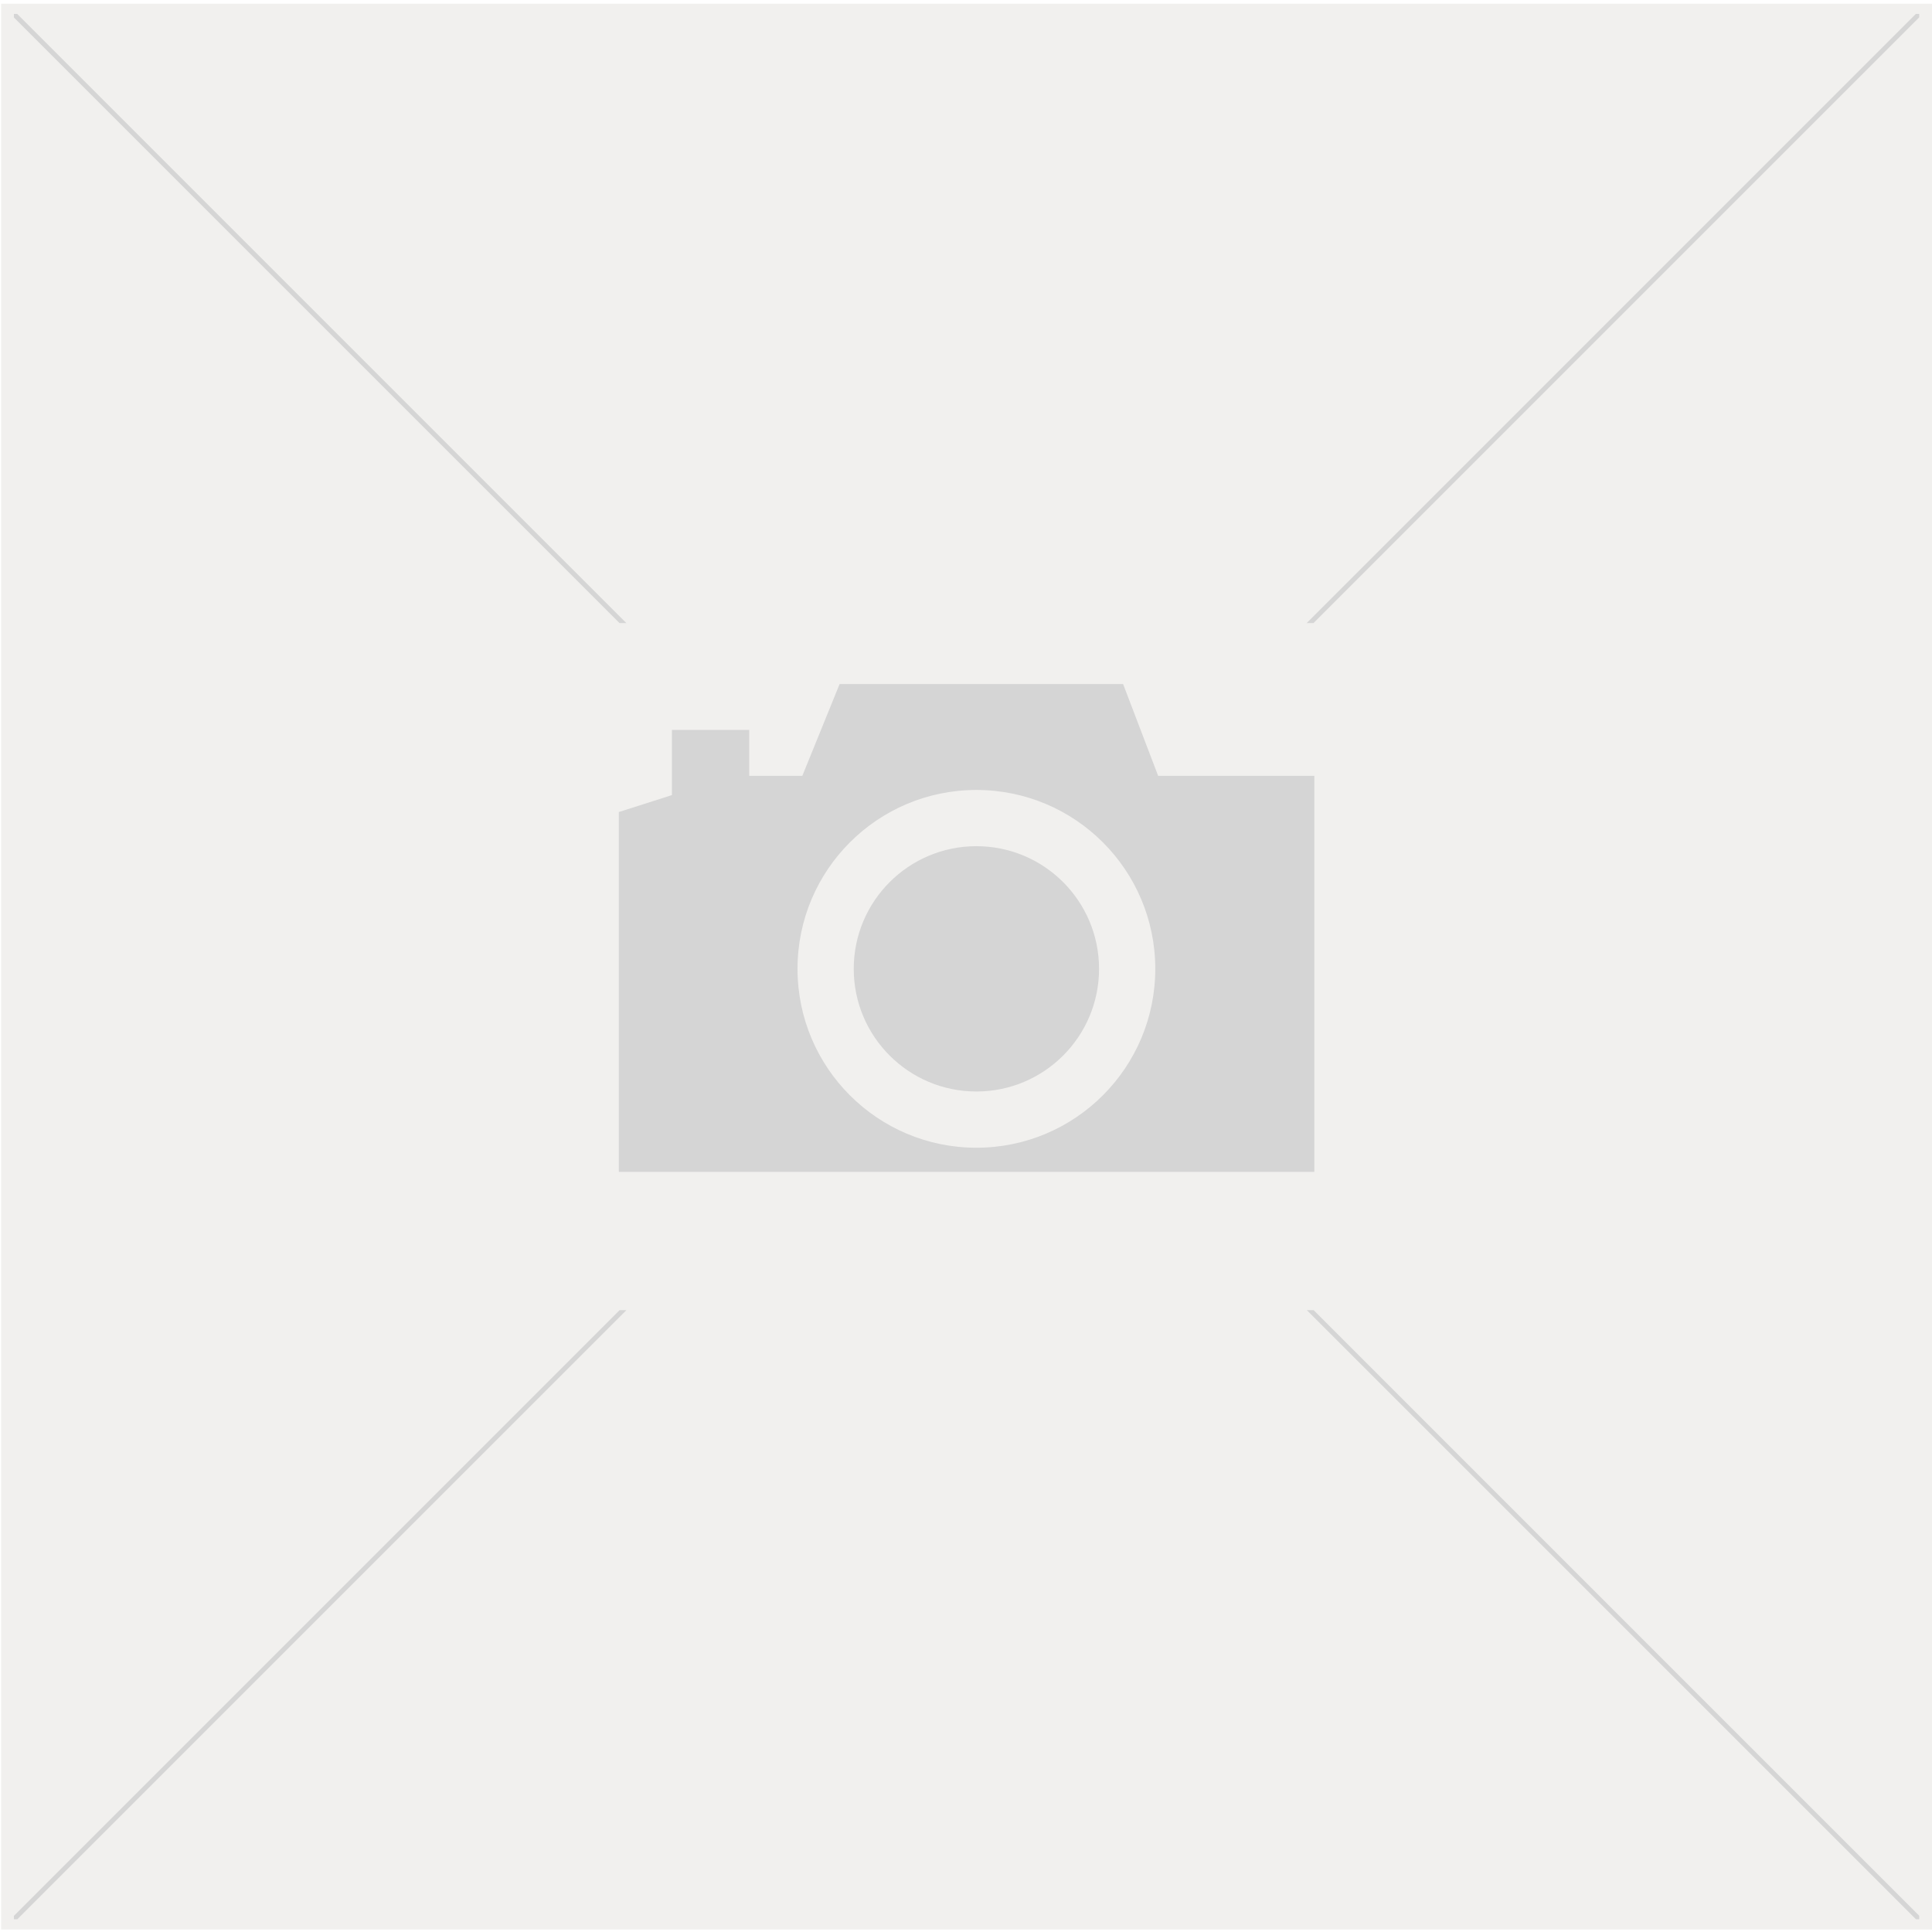
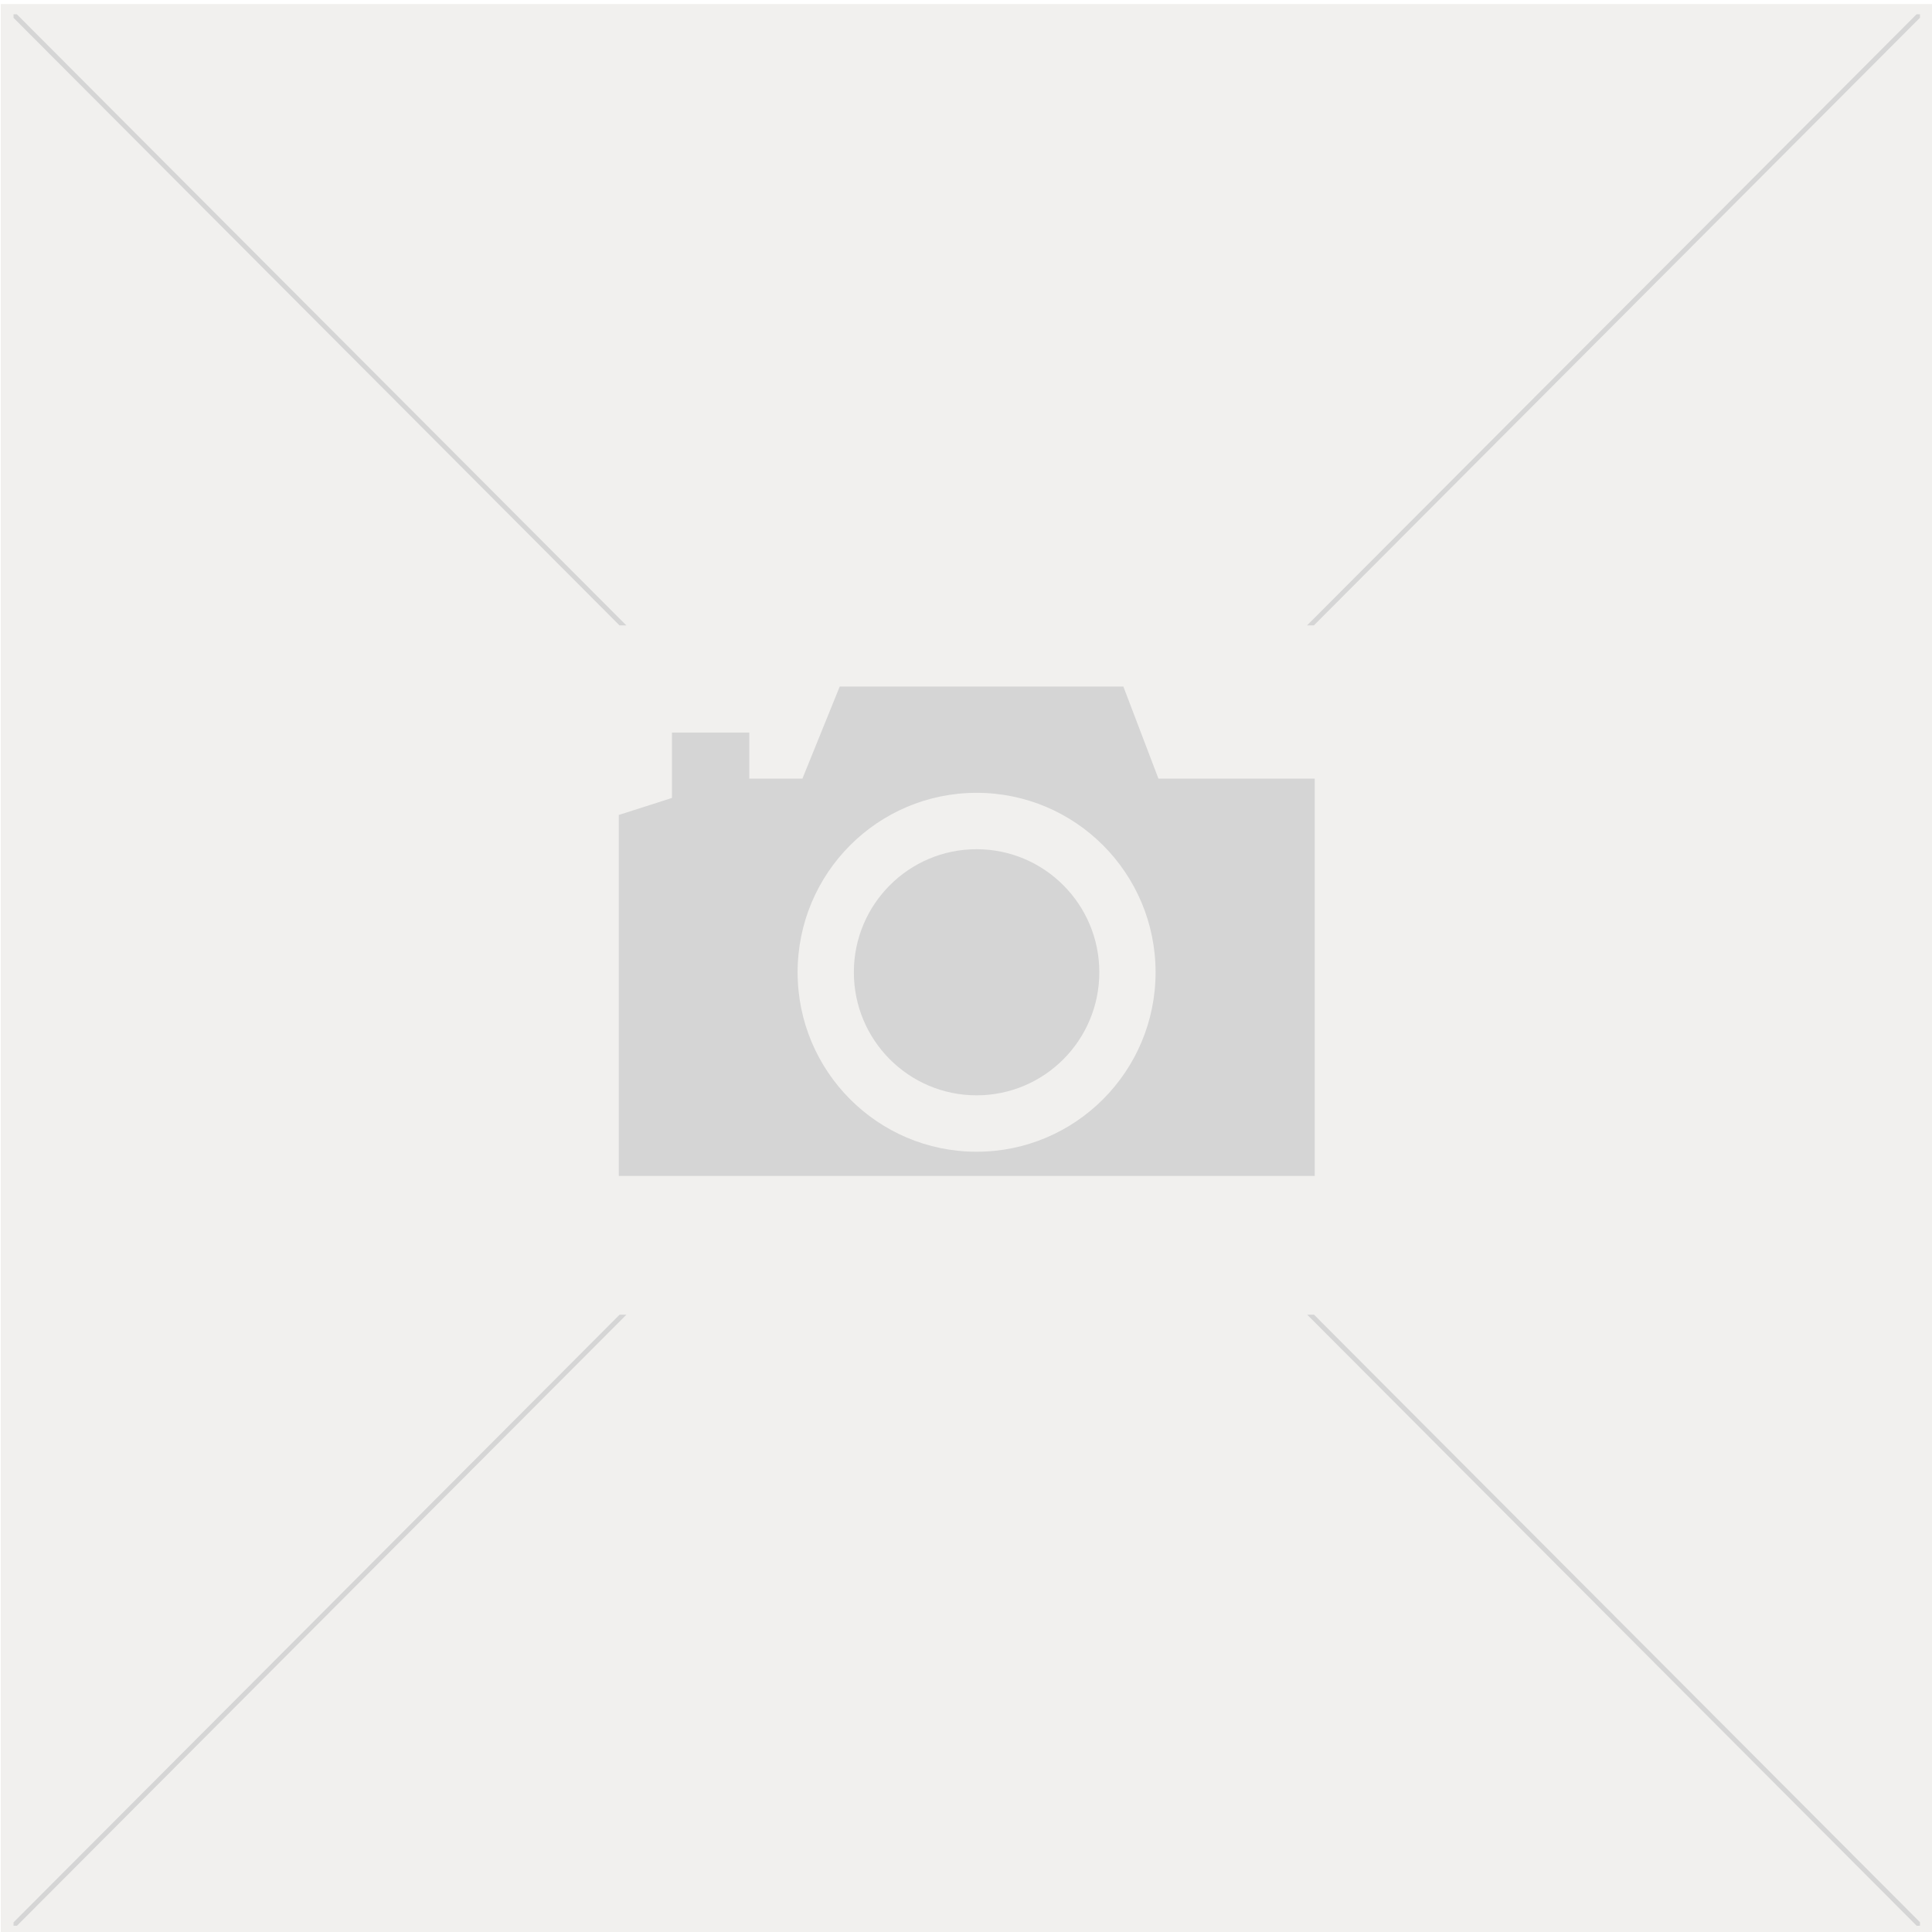
- <svg xmlns="http://www.w3.org/2000/svg" version="1.1" id="Layer_1" x="0px" y="0px" width="400px" height="400px" viewBox="0 0 400 400" enable-background="new 0 0 400 400" xml:space="preserve">
-   <rect x="0.234" y="0.77" fill="#F1F0EE" width="399.766" height="398.71" />
+ <svg xmlns="http://www.w3.org/2000/svg" version="1.1" id="Lager_1" x="0px" y="0px" width="300px" height="300px" viewBox="0 0 300 300" enable-background="new 0 0 300 300" xml:space="preserve">
+   <rect x="0.117" y="0.625" fill="#F1F0EE" width="300" height="300" />
  <g>
-     <circle fill="#D5D5D5" cx="202.152" cy="200.589" r="25.395" />
-     <path fill="#D5D5D5" d="M239.781,160.625l-7.256-19h-58.693l-7.719,19h-10.996v-9.5h-16v13.489l-11,3.511v74.5h144v-82H239.781z    M202.152,237.625c-20.454,0-37.035-16.582-37.035-37.036s16.581-37.035,37.035-37.035c20.455,0,37.036,16.581,37.036,37.035   S222.607,237.625,202.152,237.625z" />
+     <ellipse fill="#D5D5D5" cx="151.644" cy="150.974" rx="19.058" ry="19.108" />
+     <path fill="#D5D5D5" d="M179.882,120.904l-5.445-14.296h-44.045l-5.793,14.296h-8.251v-7.148H104.34v10.149l-8.255,2.642v56.056   h108.063v-61.699H179.882z M151.644,178.841c-15.35,0-27.792-12.477-27.792-27.866c0-15.391,12.442-27.866,27.792-27.866   c15.351,0,27.793,12.476,27.793,27.866C179.437,166.364,166.994,178.841,151.644,178.841z" />
  </g>
-   <polygon fill="#D5D5D5" points="3.559,2.885 2.877,2.885 2.877,3.617 128.261,129 129.675,129 " />
-   <polygon fill="#D5D5D5" points="397.357,3.592 397.357,2.885 396.65,2.885 270.535,129 271.949,129 " />
-   <polygon fill="#D5D5D5" points="396.676,397.365 397.357,397.365 397.357,396.633 271.974,271.25 270.56,271.25 " />
-   <polygon fill="#D5D5D5" points="2.877,396.658 2.877,397.365 3.584,397.365 129.699,271.25 128.285,271.25 " />
-   <rect x="208.788" y="182.984" transform="matrix(0.9232 0.3844 -0.3844 0.9232 87.7182 -68.5938)" fill="#D5D5D5" width="13.333" height="4.313" />
-   <rect x="182.039" y="182.984" transform="matrix(-0.9232 0.3844 -0.3844 -0.9232 434.0778 283.5207)" fill="#D5D5D5" width="13.333" height="4.313" />
+   <polygon fill="#D5D5D5" points="2.612,2.216 2.101,2.216 2.101,2.768 96.193,97.109 97.254,97.109 " />
+   <polygon fill="#D5D5D5" points="298.133,2.749 298.133,2.216 297.603,2.216 202.961,97.109 204.022,97.109 " />
+   <polygon fill="#D5D5D5" points="297.622,299.033 298.133,299.033 298.133,298.482 204.041,204.142 202.979,204.142 " />
+   <polygon fill="#D5D5D5" points="2.101,298.502 2.101,299.033 2.631,299.033 97.273,204.142 96.211,204.142 " />
+   <polygon fill="#D5D5D5" points="157.633,135.93 166.87,139.787 165.626,142.783 156.388,138.926 " />
+   <polygon fill="#D5D5D5" points="146.787,138.917 137.55,142.774 136.306,139.778 145.543,135.922 " />
</svg>
